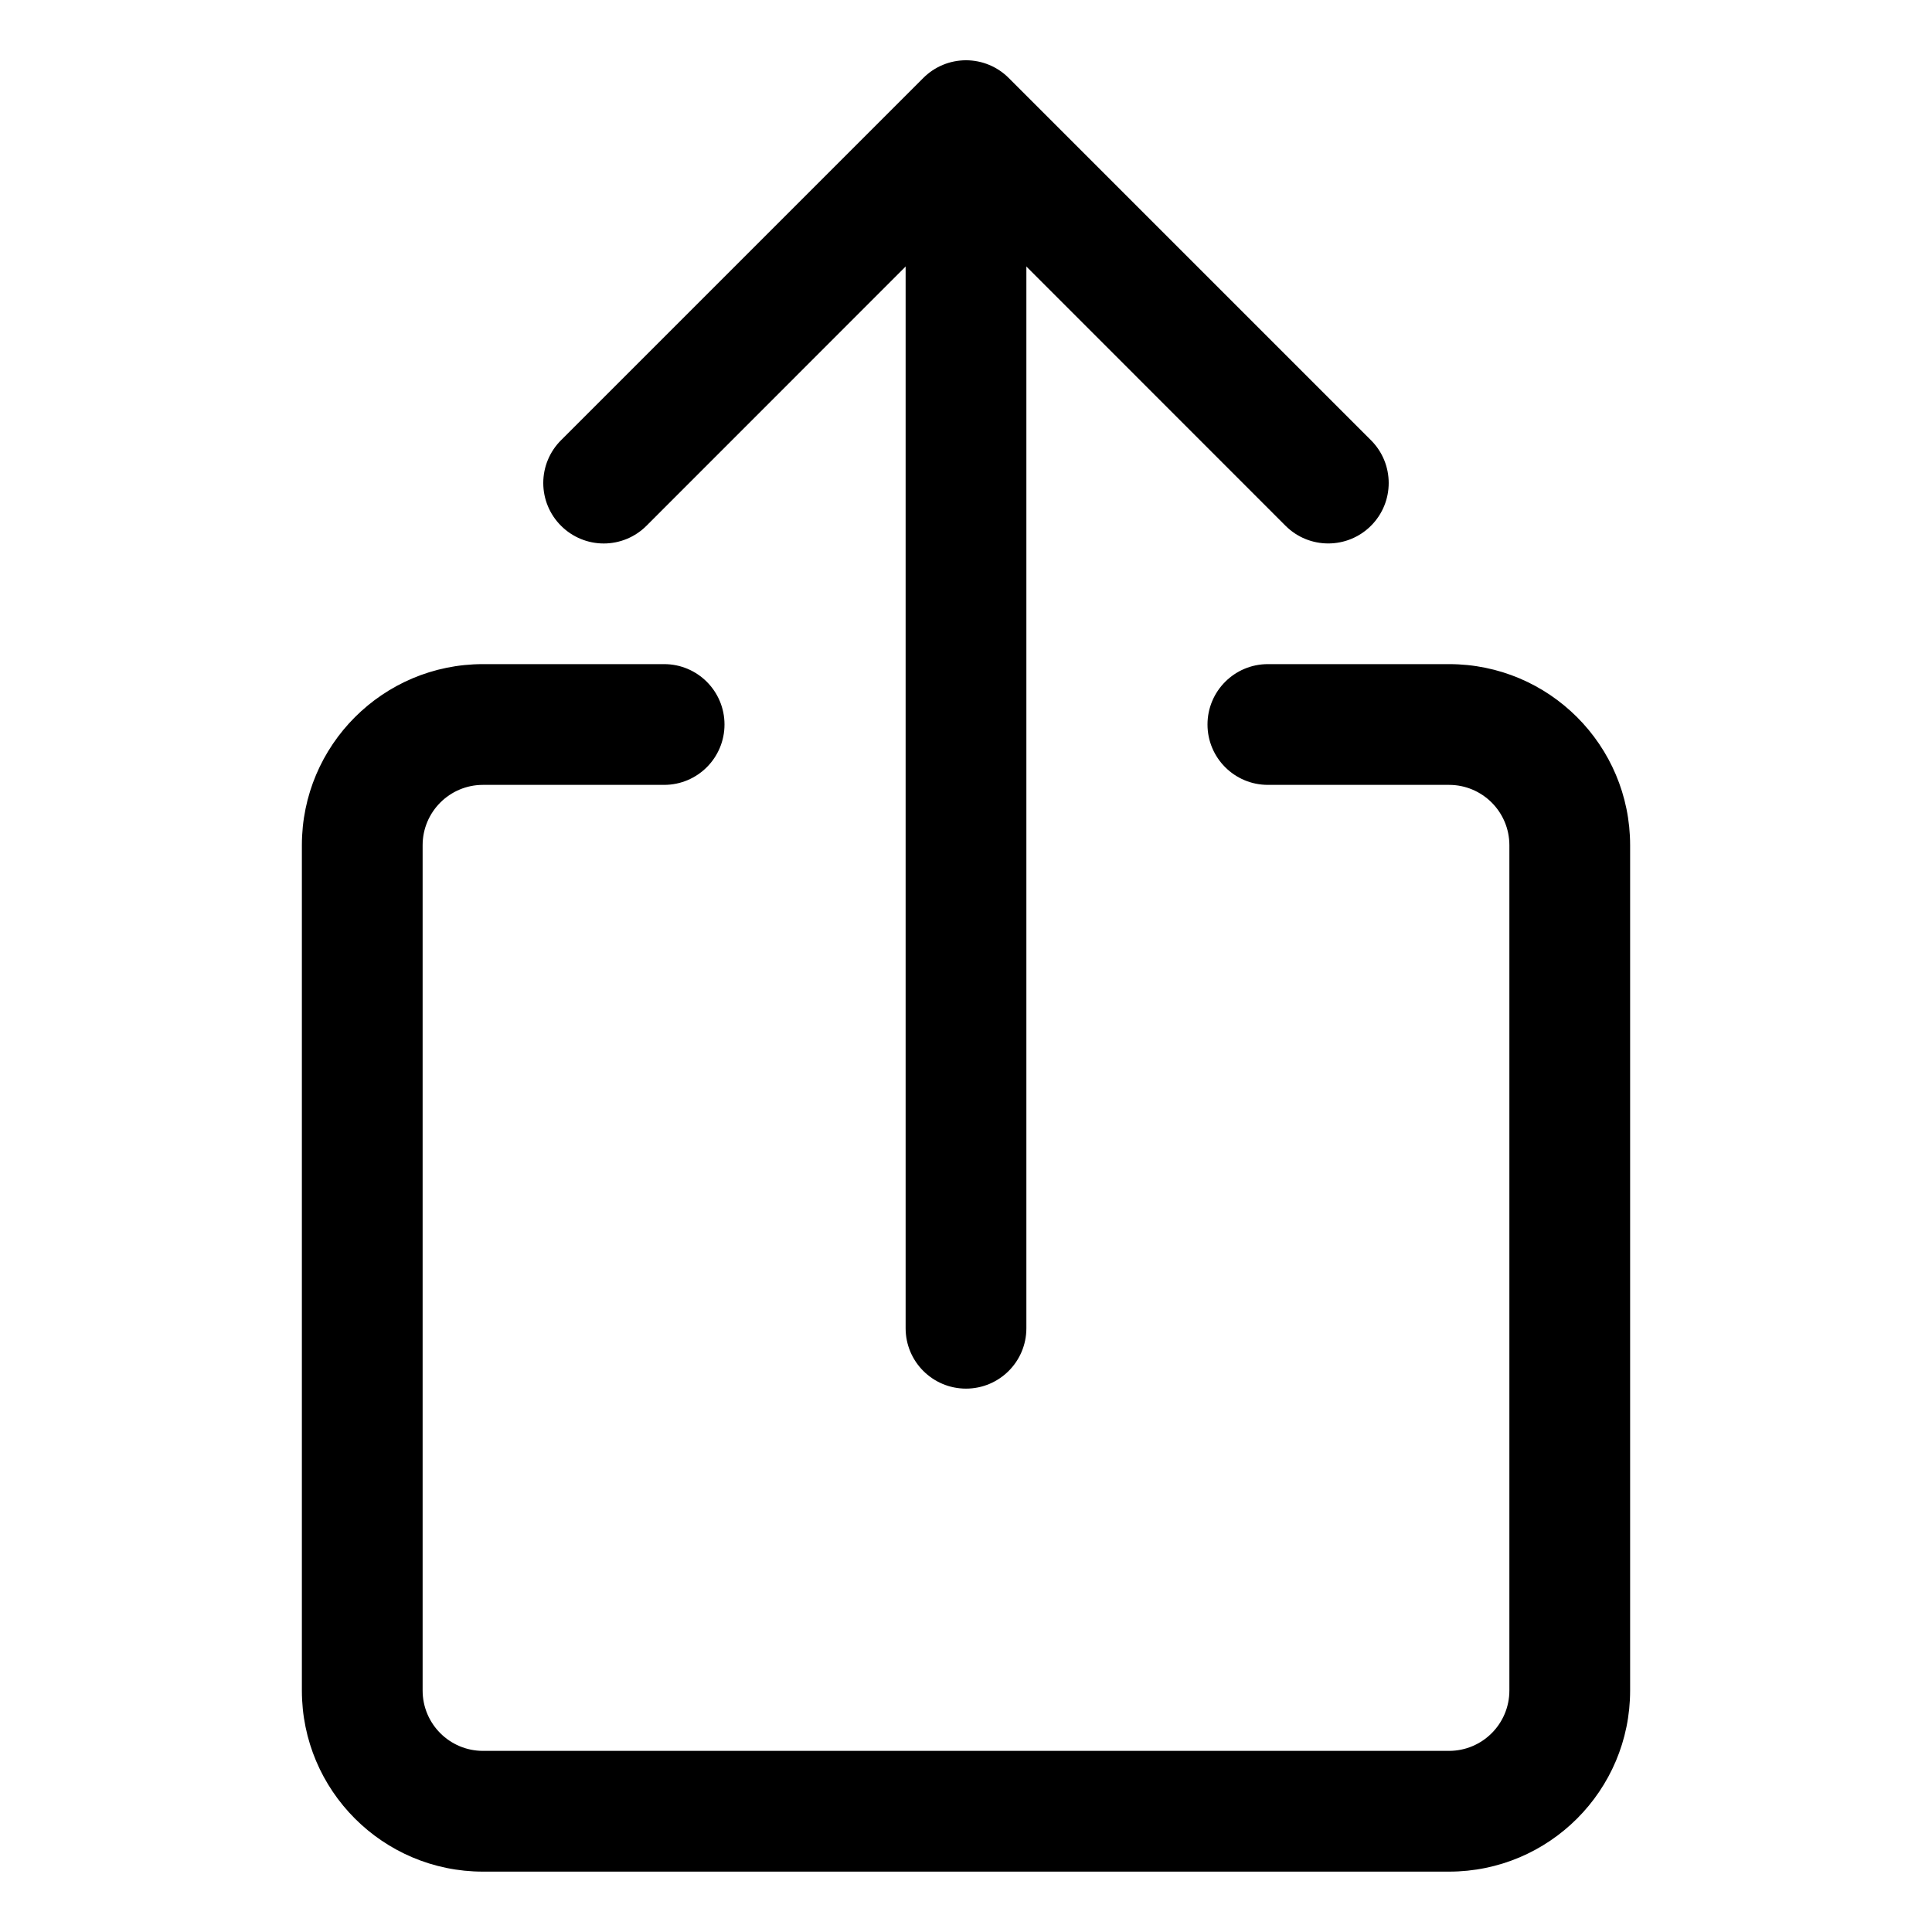
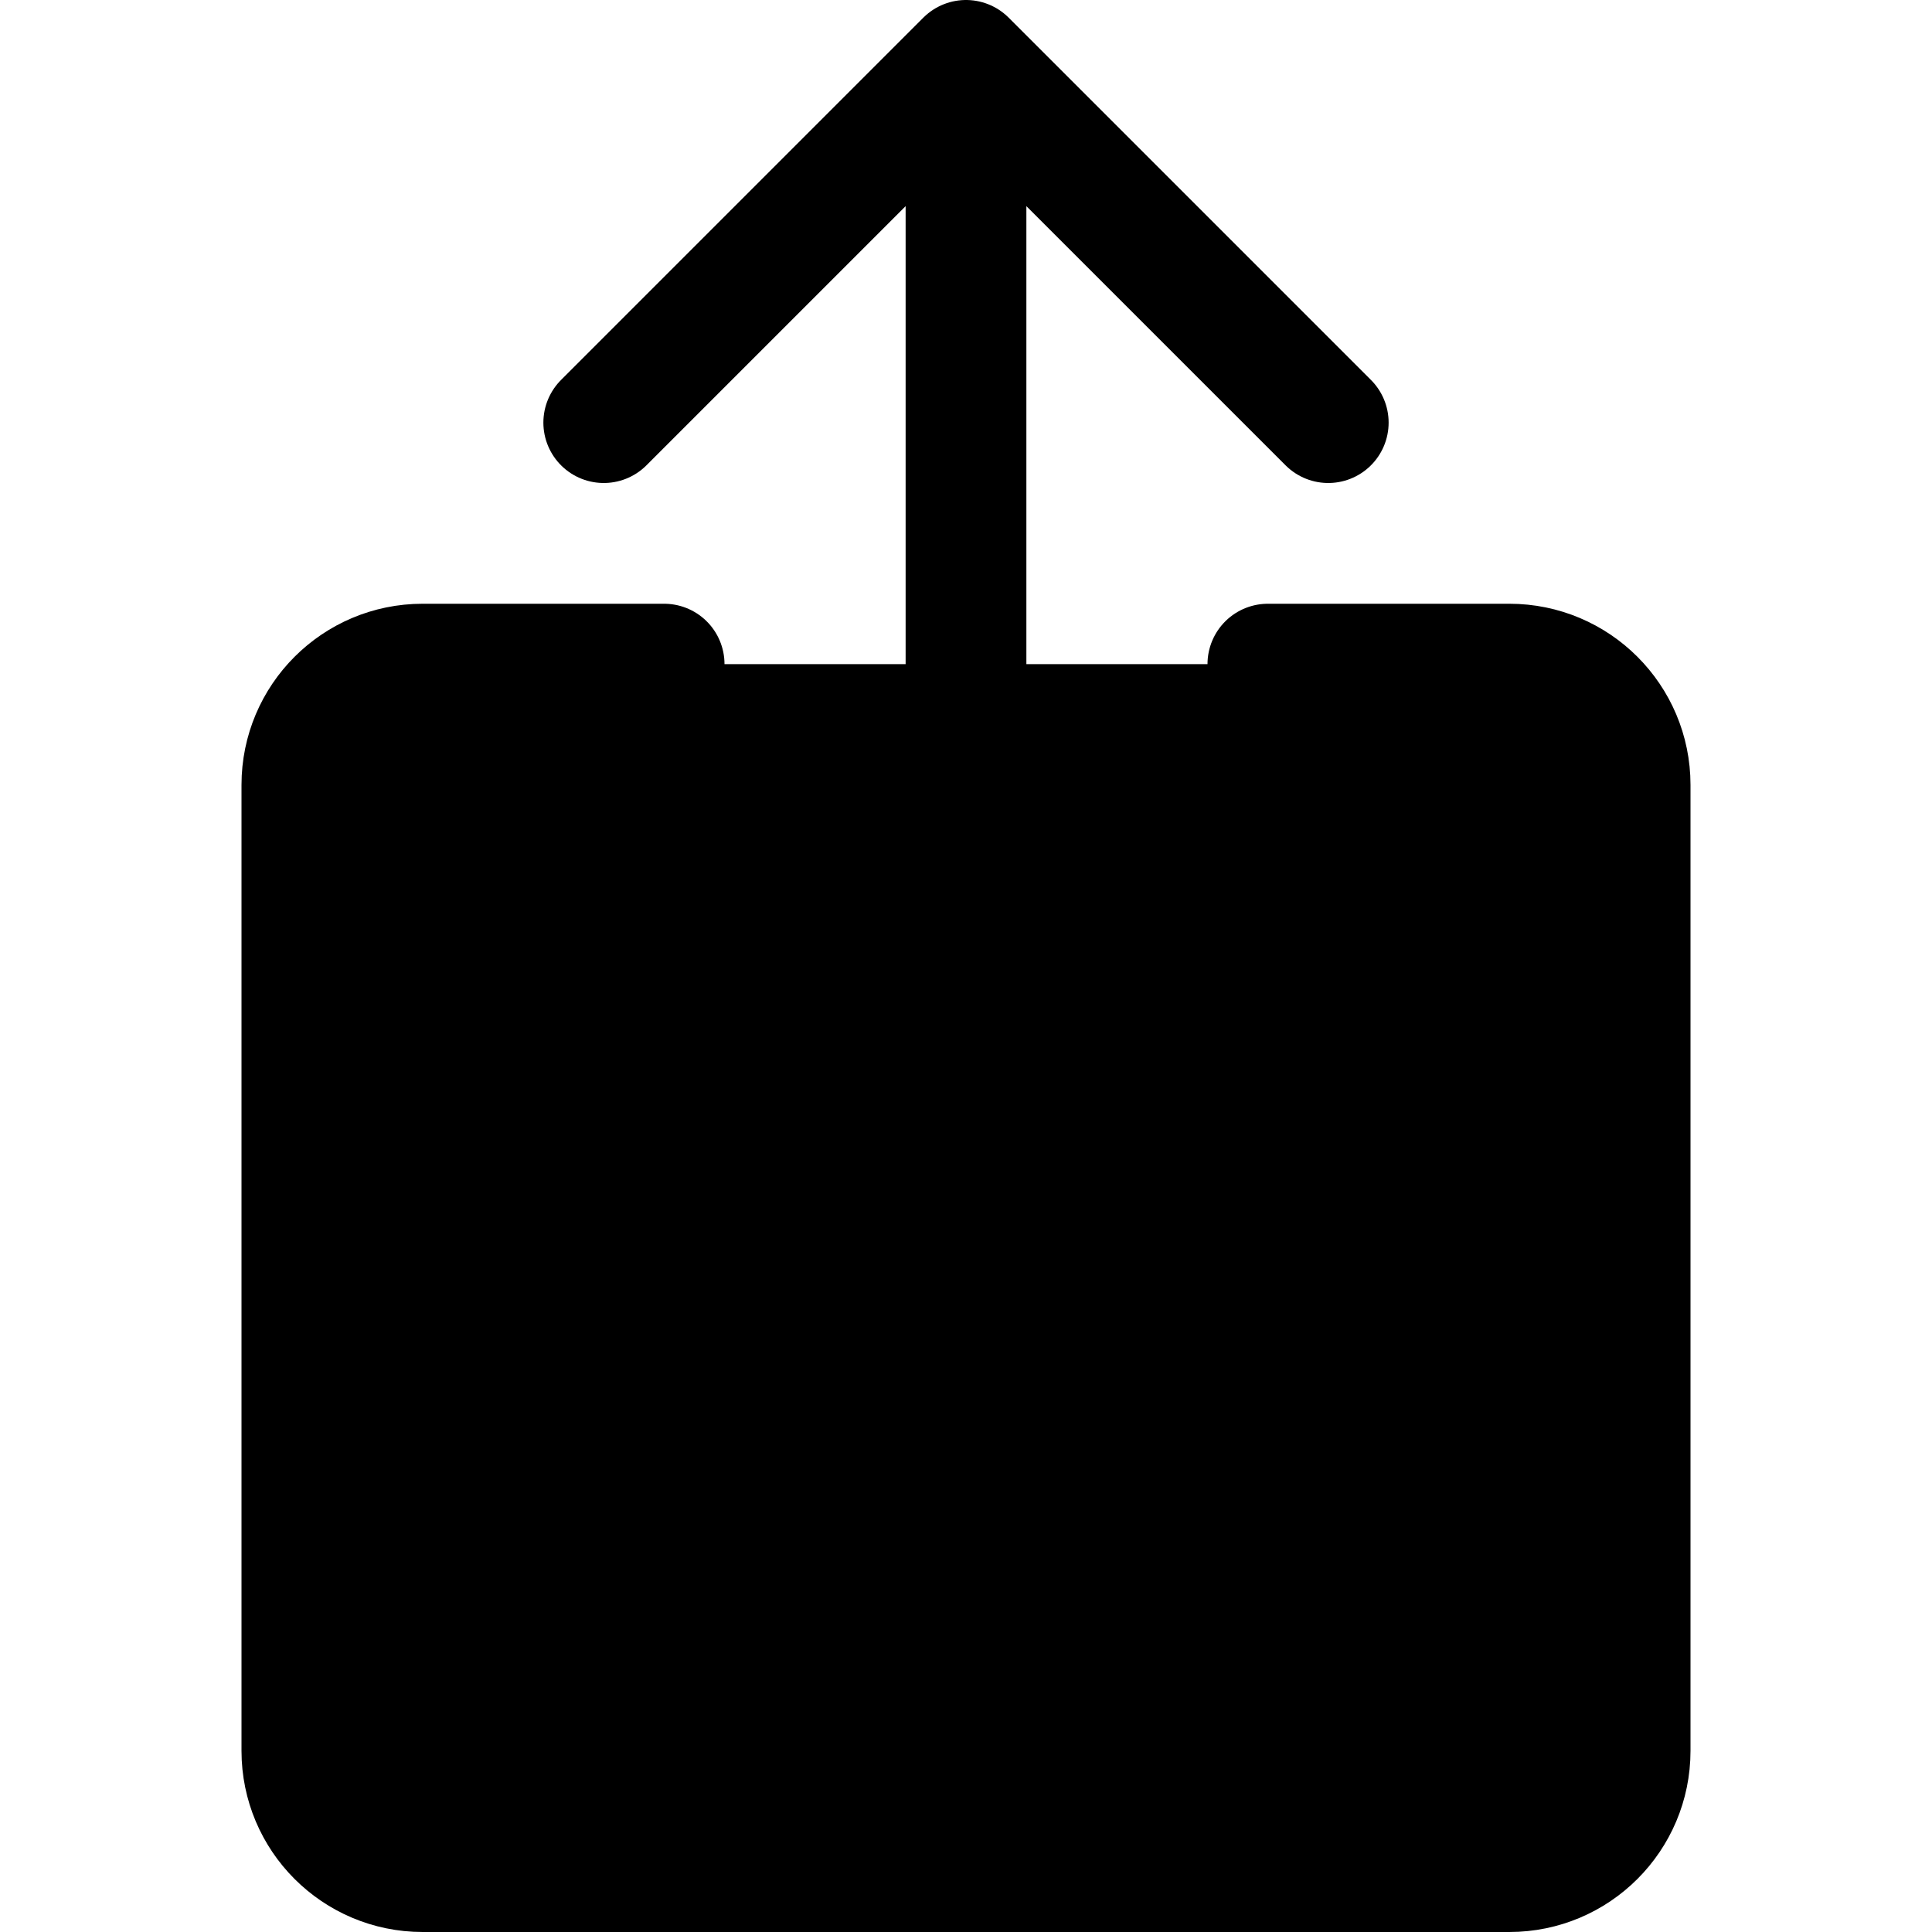
<svg xmlns="http://www.w3.org/2000/svg" width="1em" height="1em" viewBox="0 0 16 16" class="bi bi-box-arrow-up" fill="currentColor">
-   <path fill-rule="evenodd" d="M4.646 4.354a.5.5 0 0 0 .708 0L8 1.707l2.646 2.647a.5.5 0 0 0 .708-.708l-3-3a.5.5 0 0 0-.708 0l-3 3a.5.5 0 0 0 0 .708z" />
-   <path fill-rule="evenodd" d="M8 11.5a.5.5 0 0 0 .5-.5V2a.5.5 0 0 0-1 0v9a.5.5 0 0 0 .5.5z" />
-   <path fill-rule="evenodd" d="M2.5 14A1.5 1.5 0 0 0 4 15.5h8a1.5 1.5 0 0 0 1.5-1.5V7A1.5 1.5 0 0 0 12 5.5h-1.5a.5.5 0 0 0 0 1H12a.5.5 0 0 1 .5.5v7a.5.5 0 0 1-.5.5H4a.5.5 0 0 1-.5-.5V7a.5.5 0 0 1 .5-.5h1.5a.5.5 0 0 0 0-1H4A1.5 1.5 0 0 0 2.5 7v7z" />
+   <path stroke="#000" stroke-linecap="round" d="M10.5 5.5h2a1 1 0 0 1 1 1v8a1 1 0 0 1-1 1h-9a1 1 0 0 1-1-1v-8a1 1 0 0 1 1-1h2" />
+   <path stroke="#000" stroke-linecap="round" stroke-linejoin="round" d="M5 3.5l3-3m0 0l3 3m-3-3v10" />
</svg>
